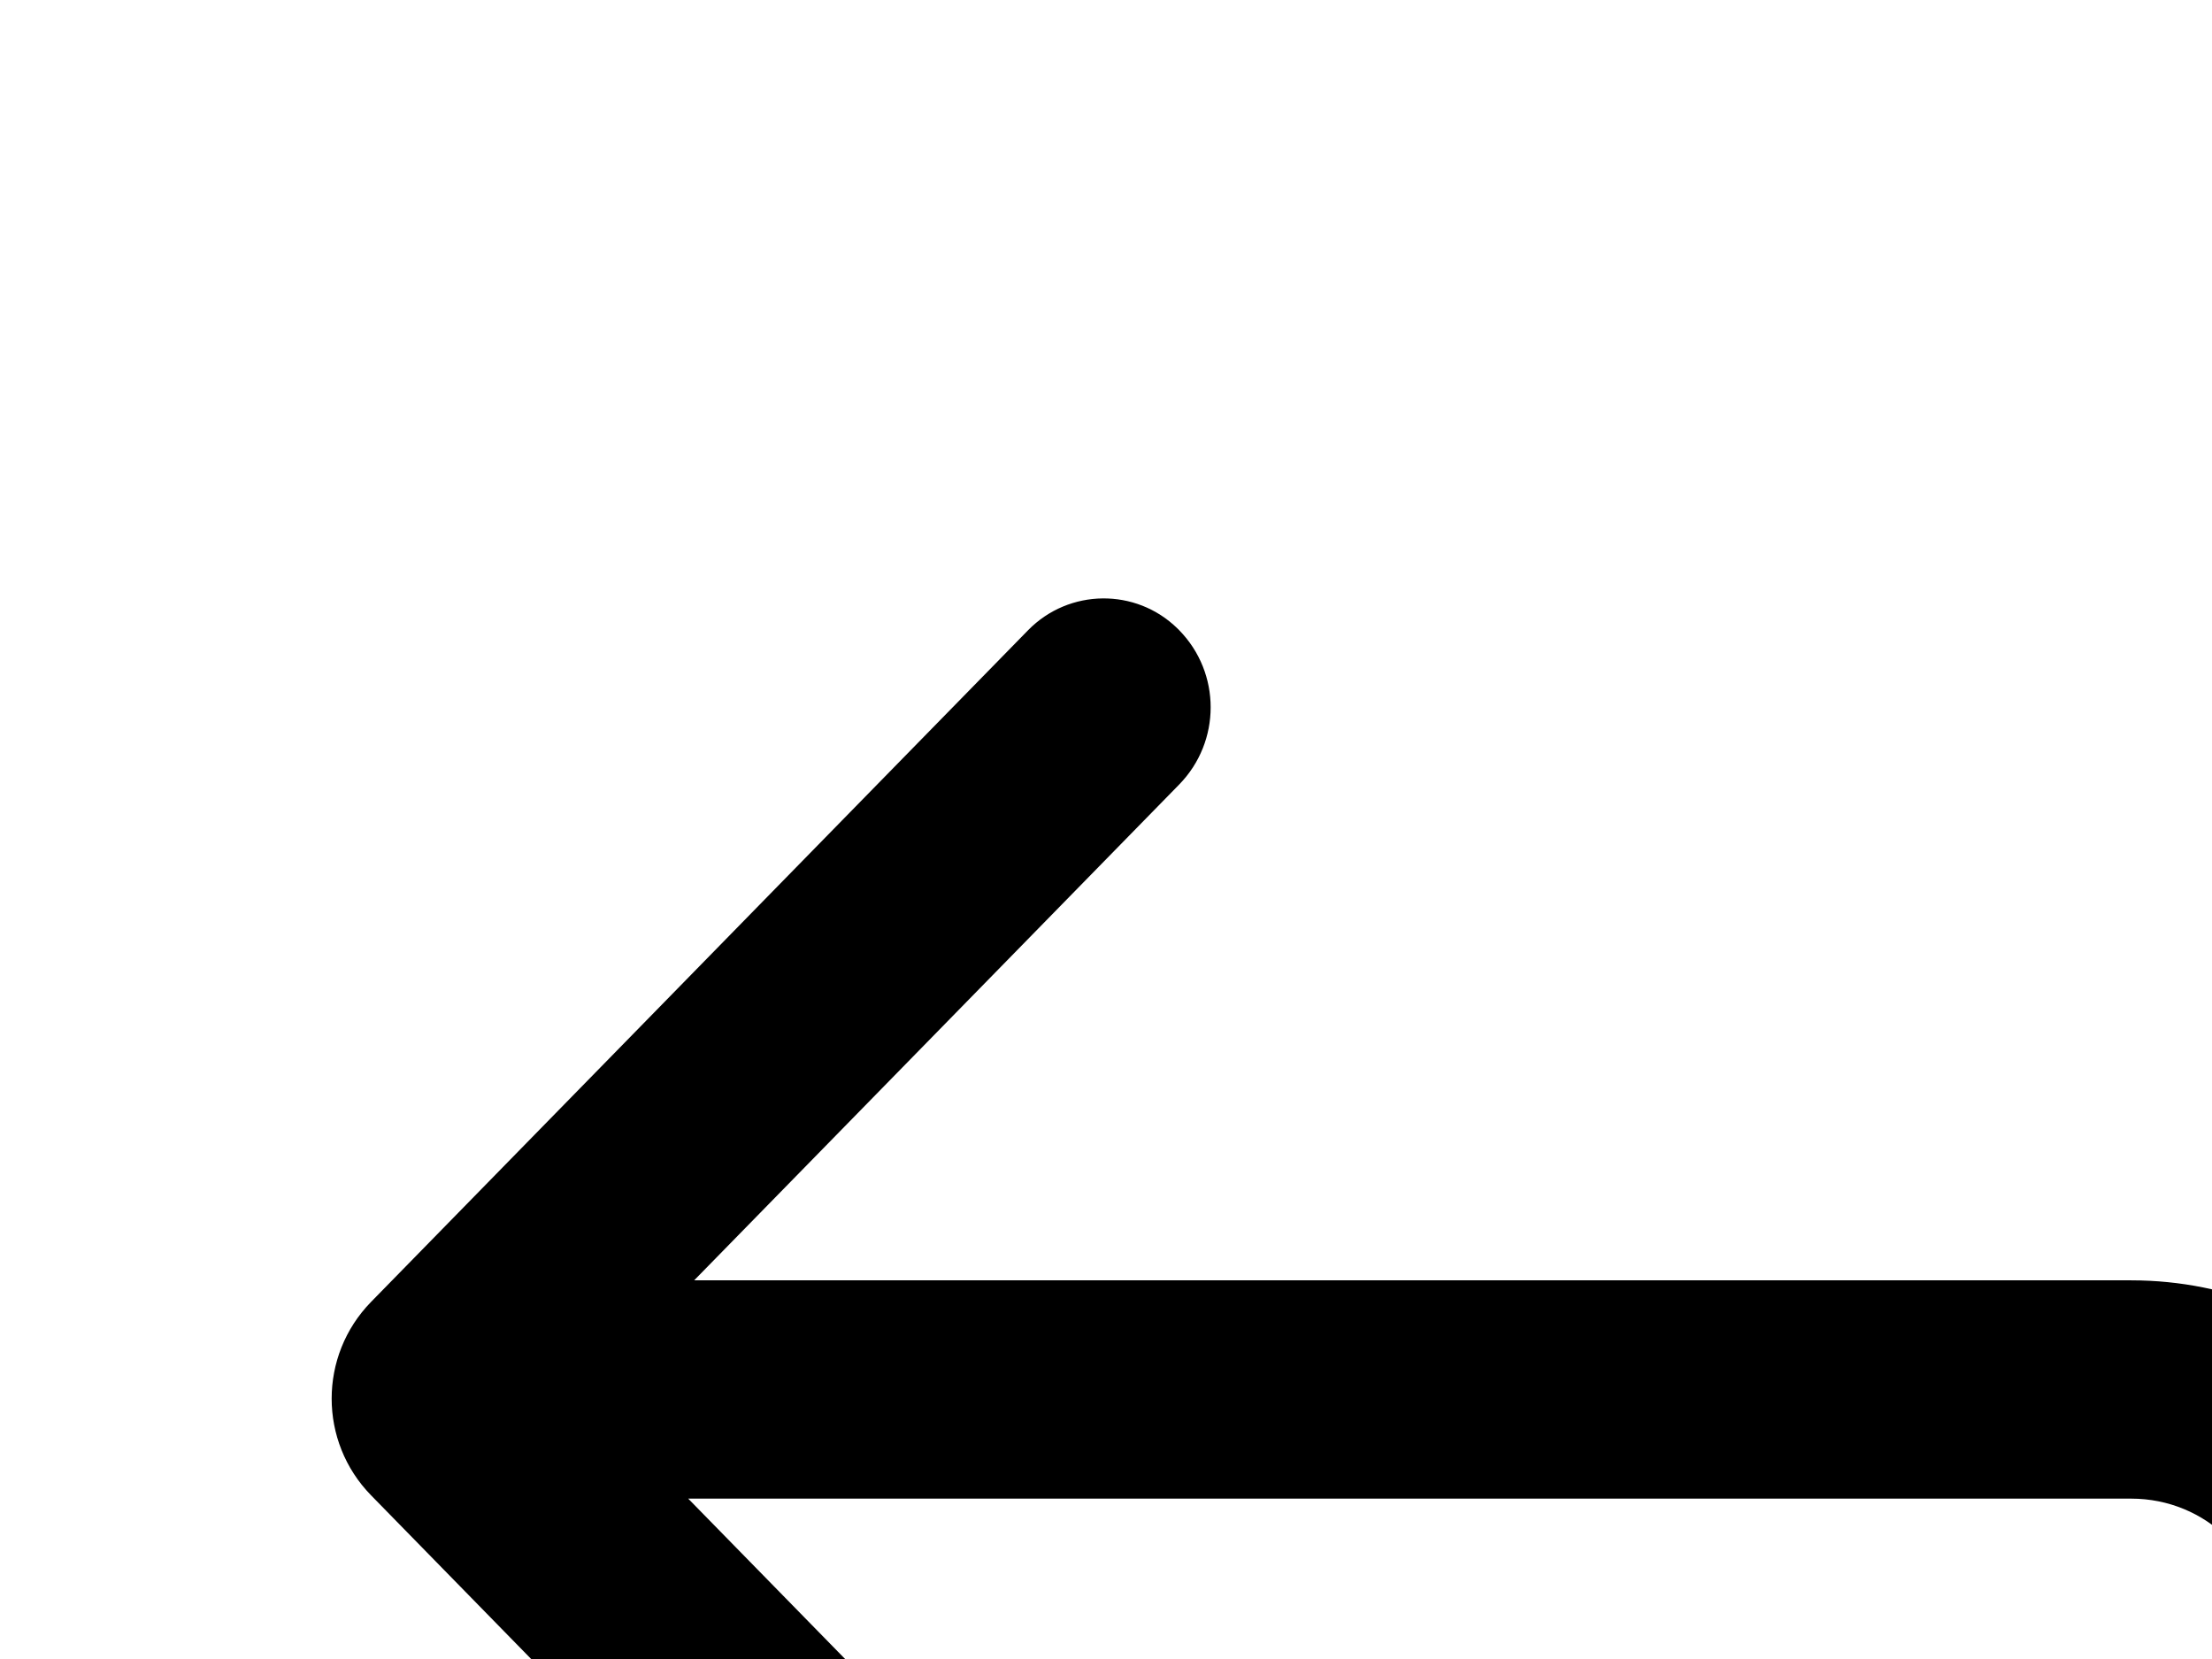
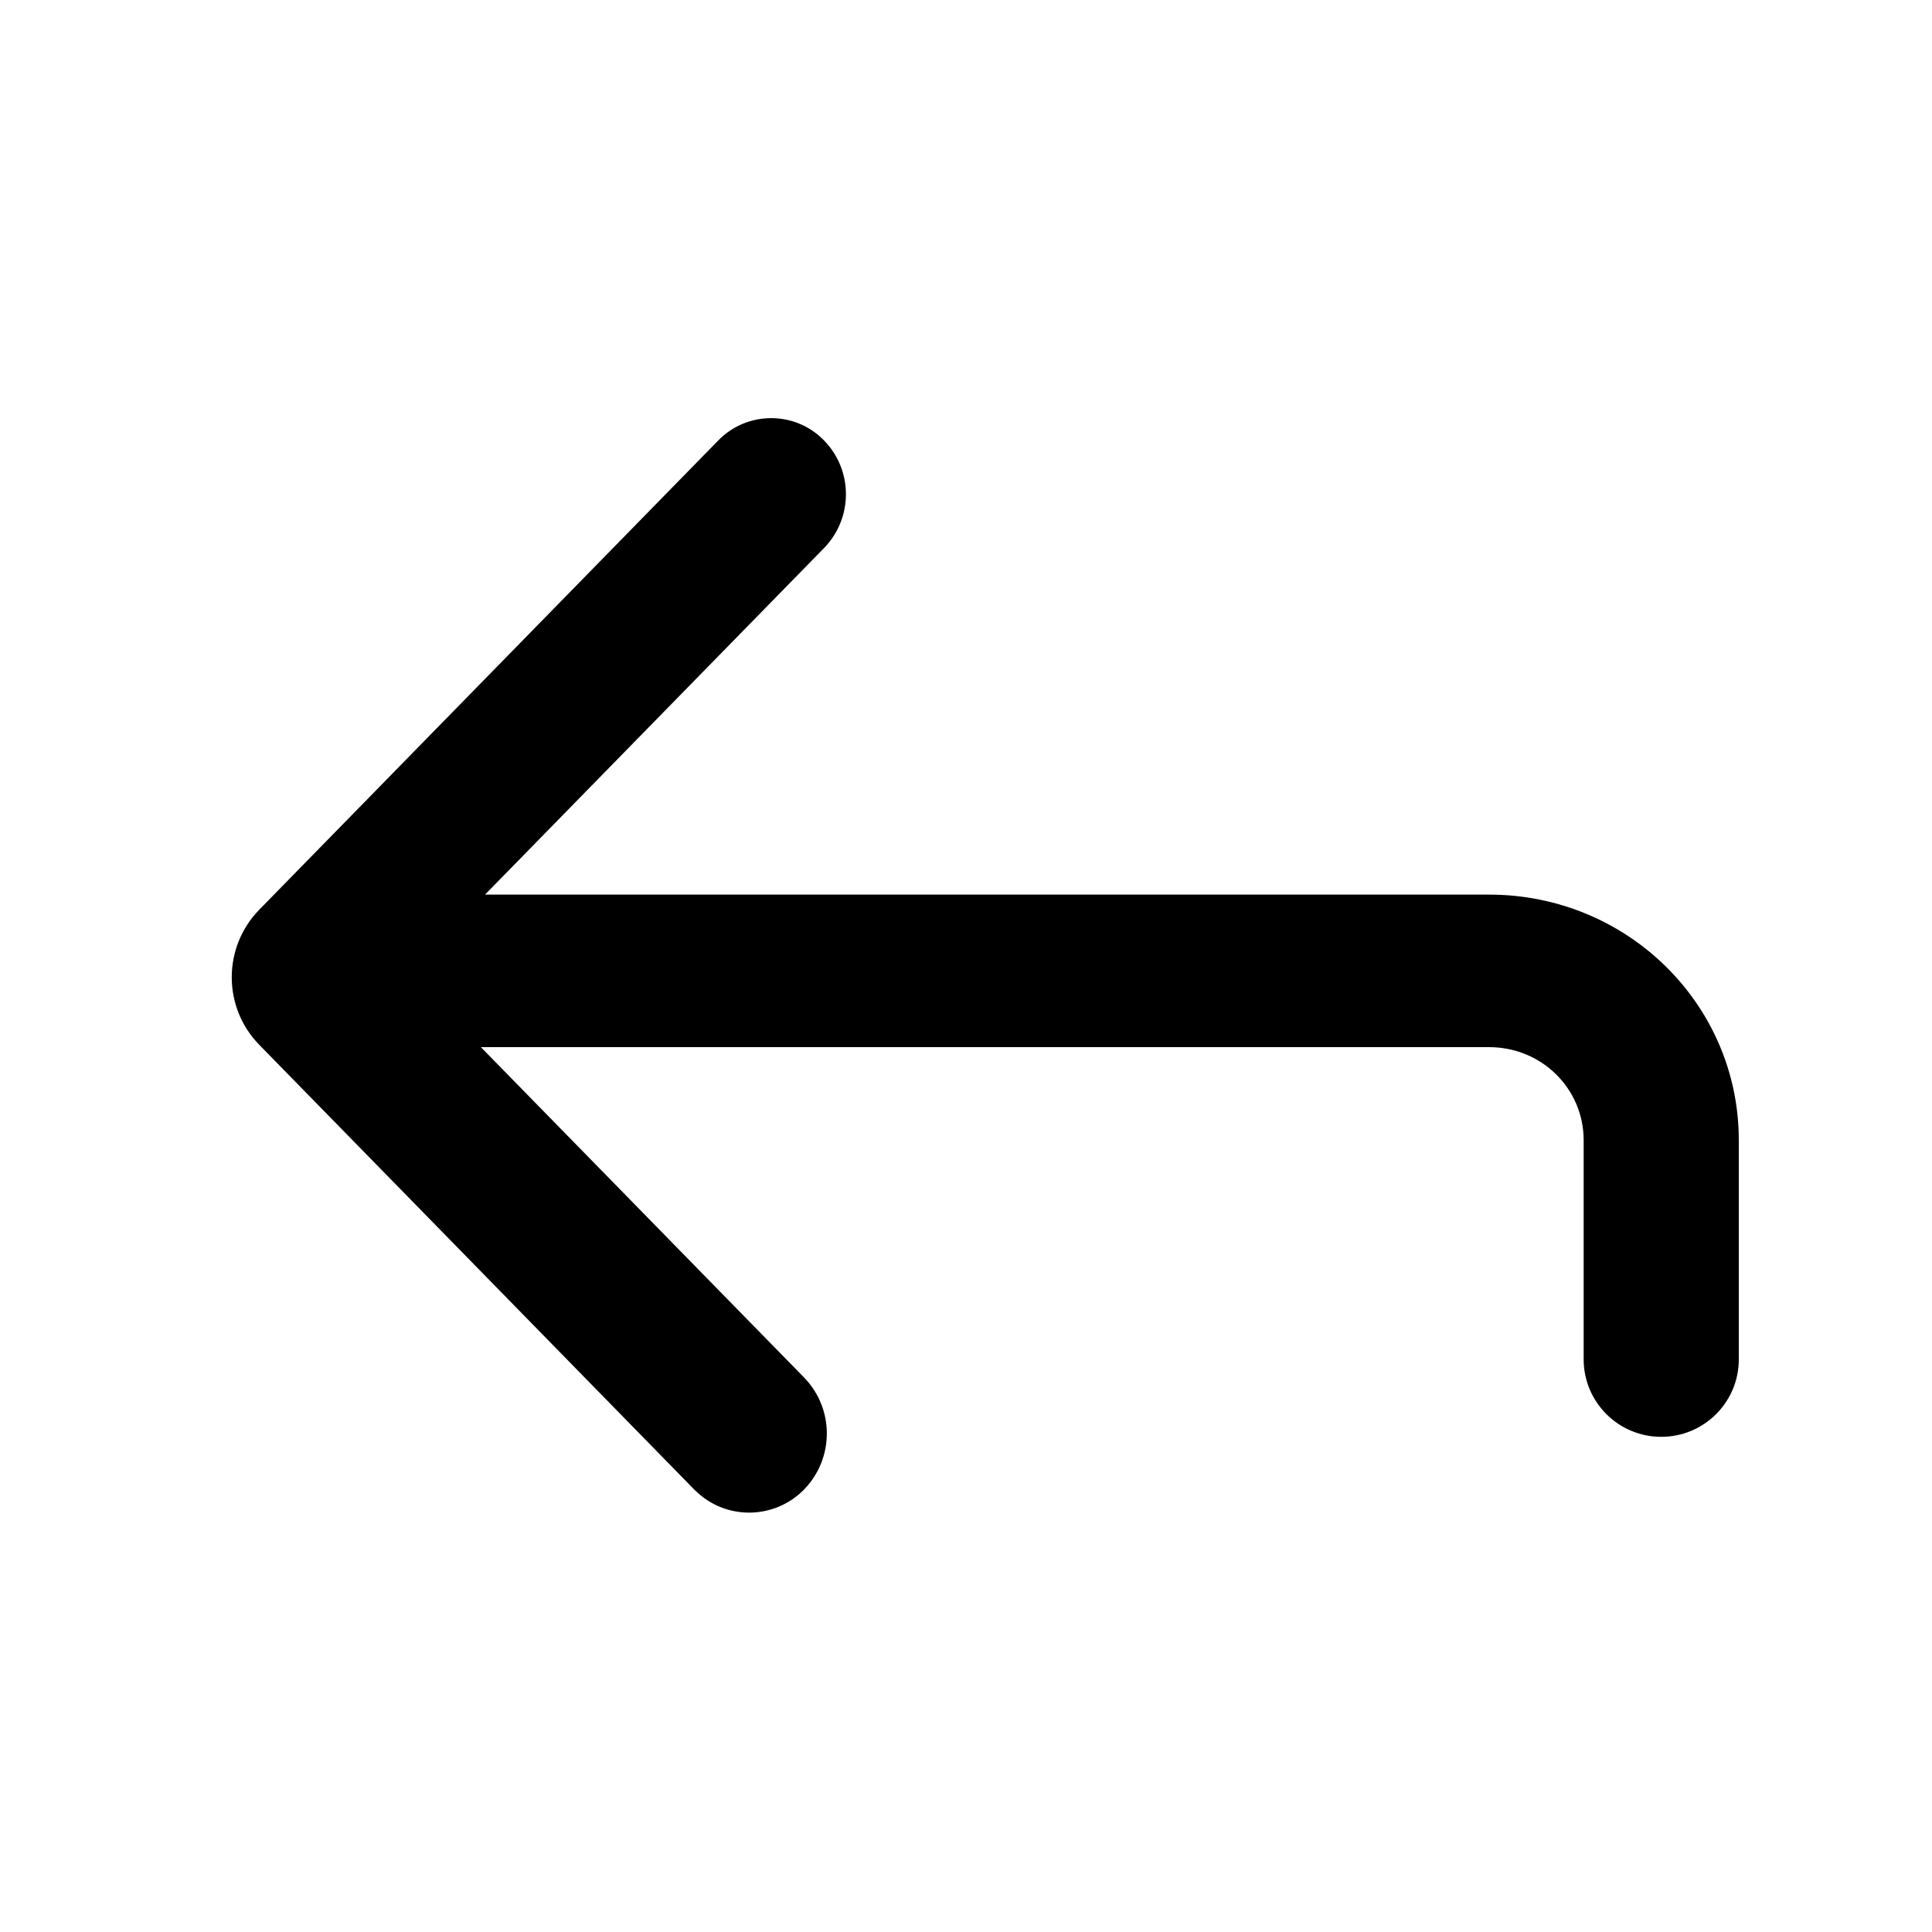
- <svg id="reply-directly" viewBox="0 0 16 12">
+ <svg id="reply-directly" viewBox="0 0 20 20">
  <path d="M4.978,10.84 L8.323,14.259 C8.638,14.582 8.638,15.097 8.323,15.42 L8.323,15.42 C8.016,15.733 7.513,15.739 7.2,15.432 C7.196,15.428 7.191,15.424 7.187,15.42 L2.684,10.816 C2.304,10.427 2.304,9.806 2.684,9.417 L7.437,4.558 C7.732,4.257 8.216,4.251 8.517,4.546 C8.521,4.55 8.525,4.554 8.529,4.558 L8.529,4.558 C8.833,4.868 8.833,5.364 8.529,5.675 L5.021,9.261 L15.415,9.261 C16.845,9.261 18,10.396 18,11.804 L18,14.072 C18,14.515 17.641,14.874 17.197,14.874 L17.197,14.874 C16.754,14.874 16.394,14.515 16.394,14.072 L16.394,11.804 C16.394,11.268 15.958,10.84 15.415,10.84 L4.978,10.84 Z" id="path-1" />
</svg>
